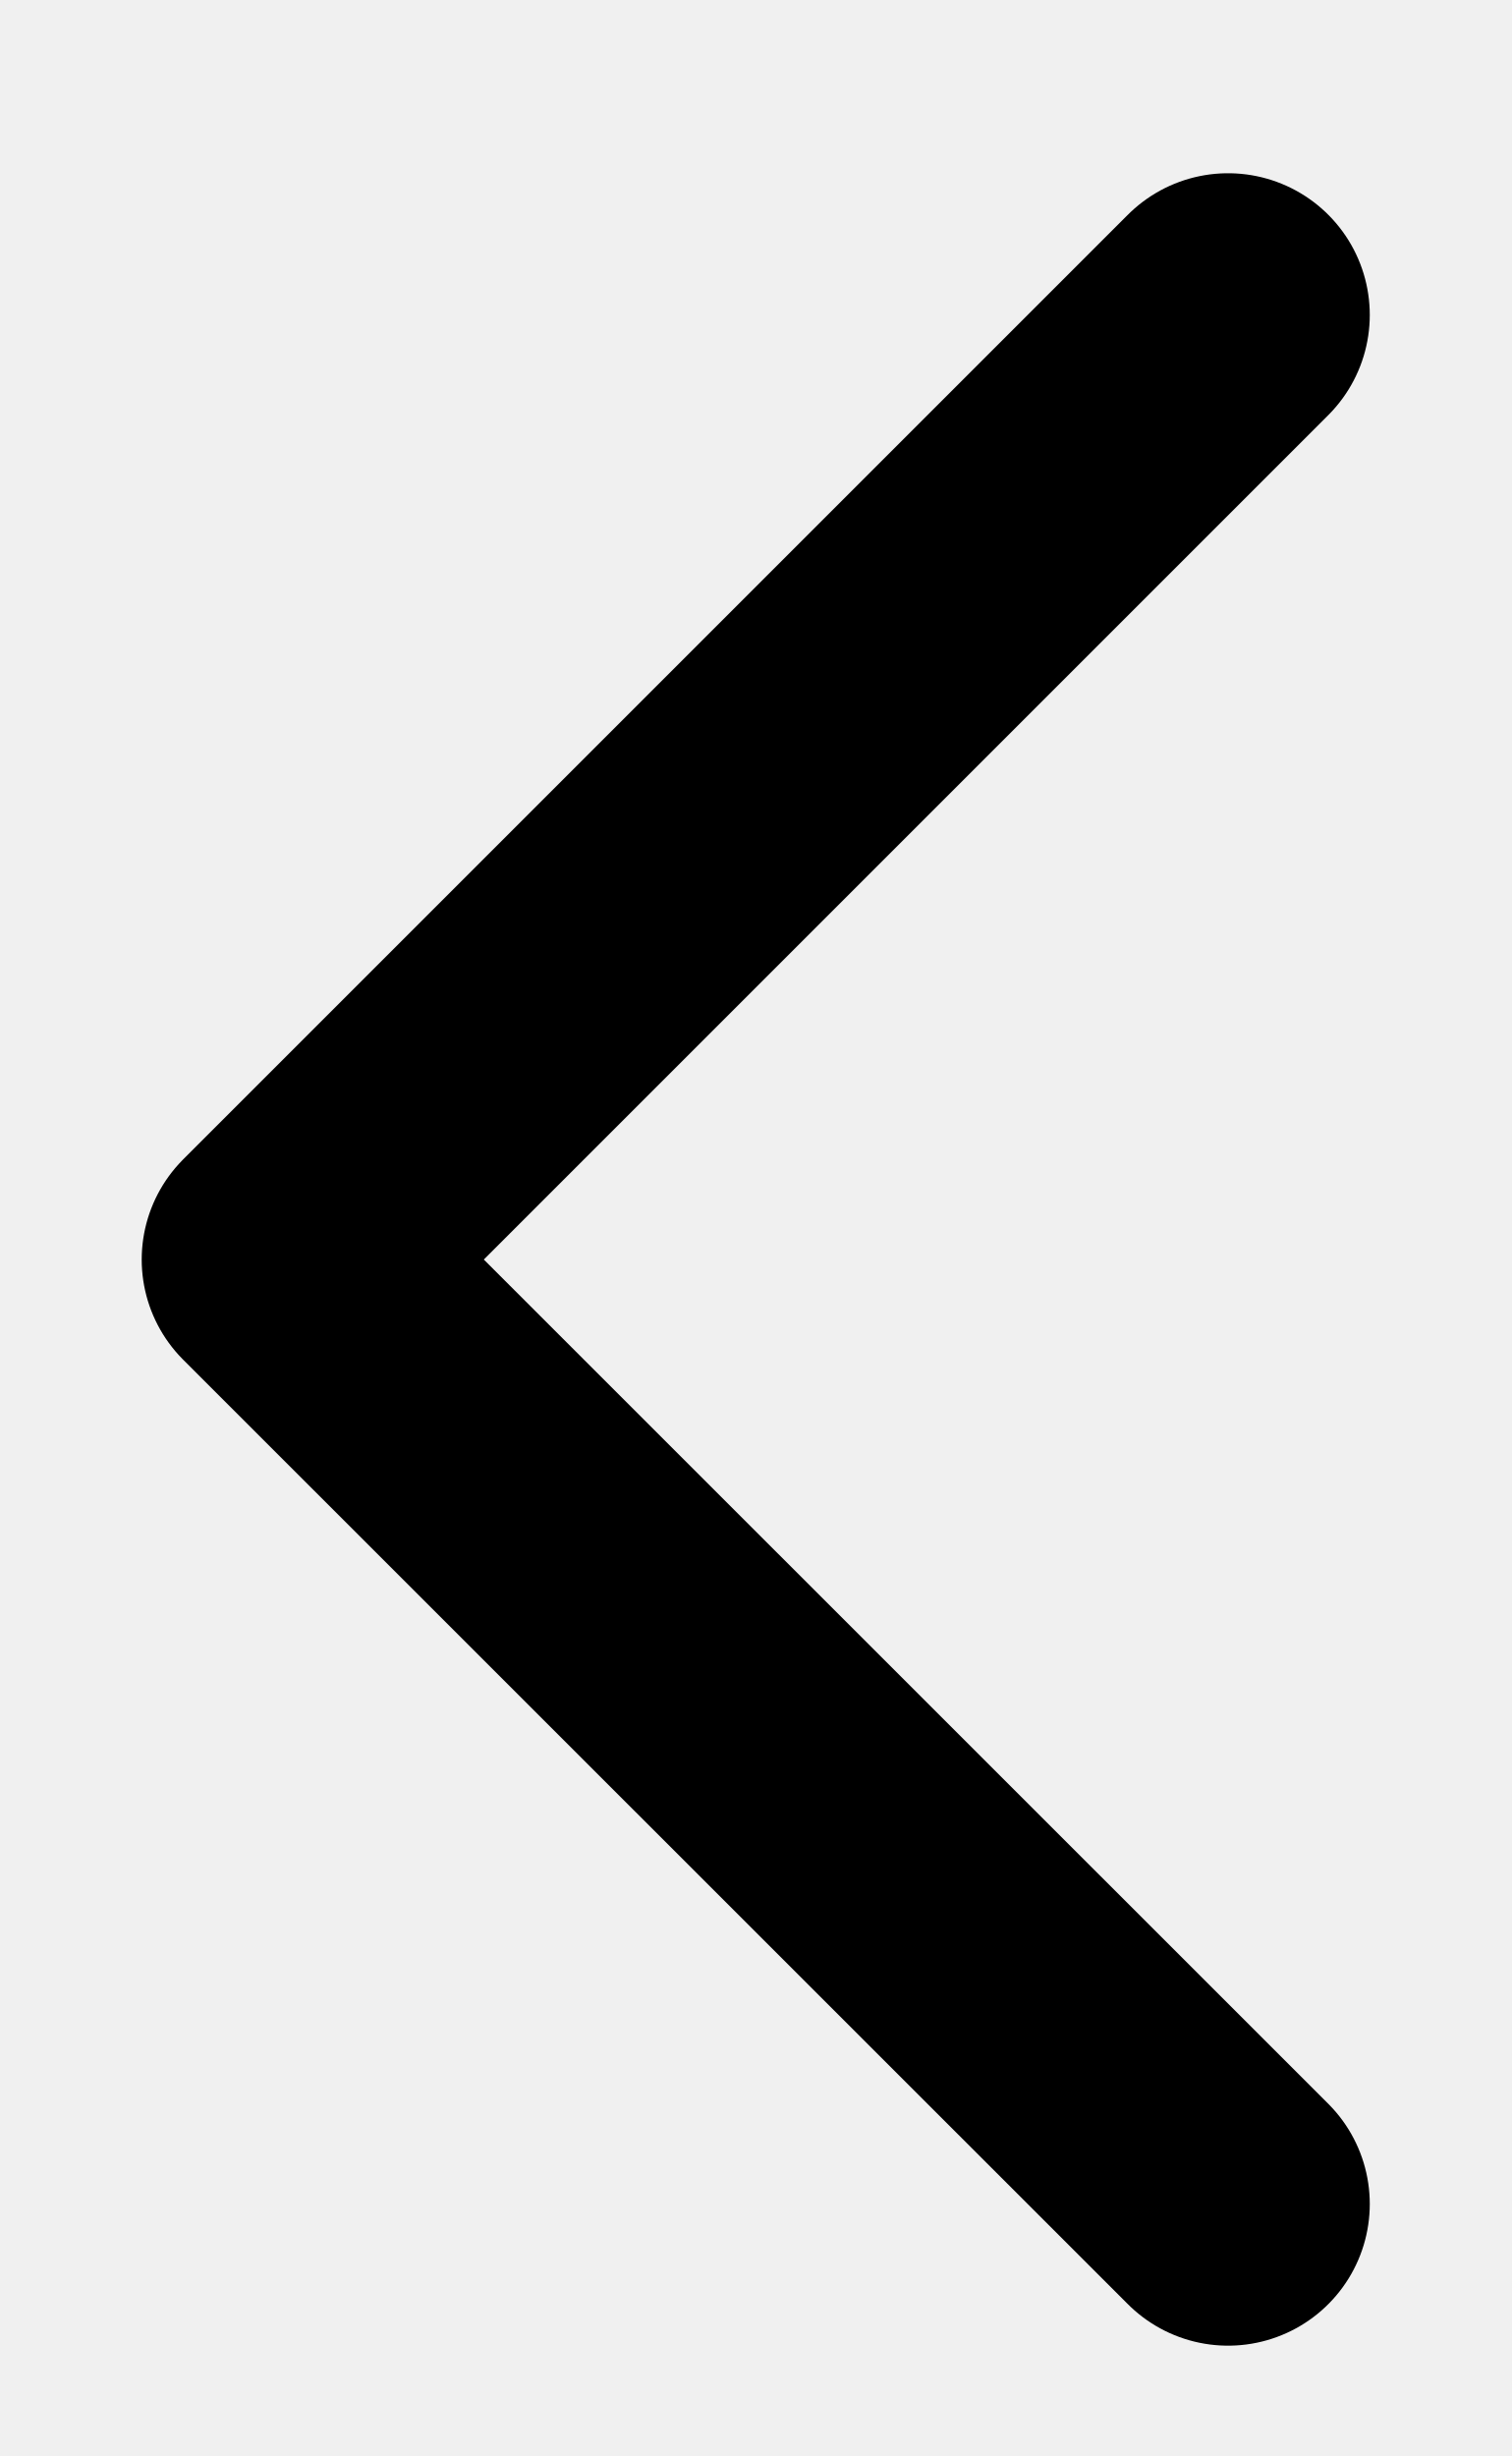
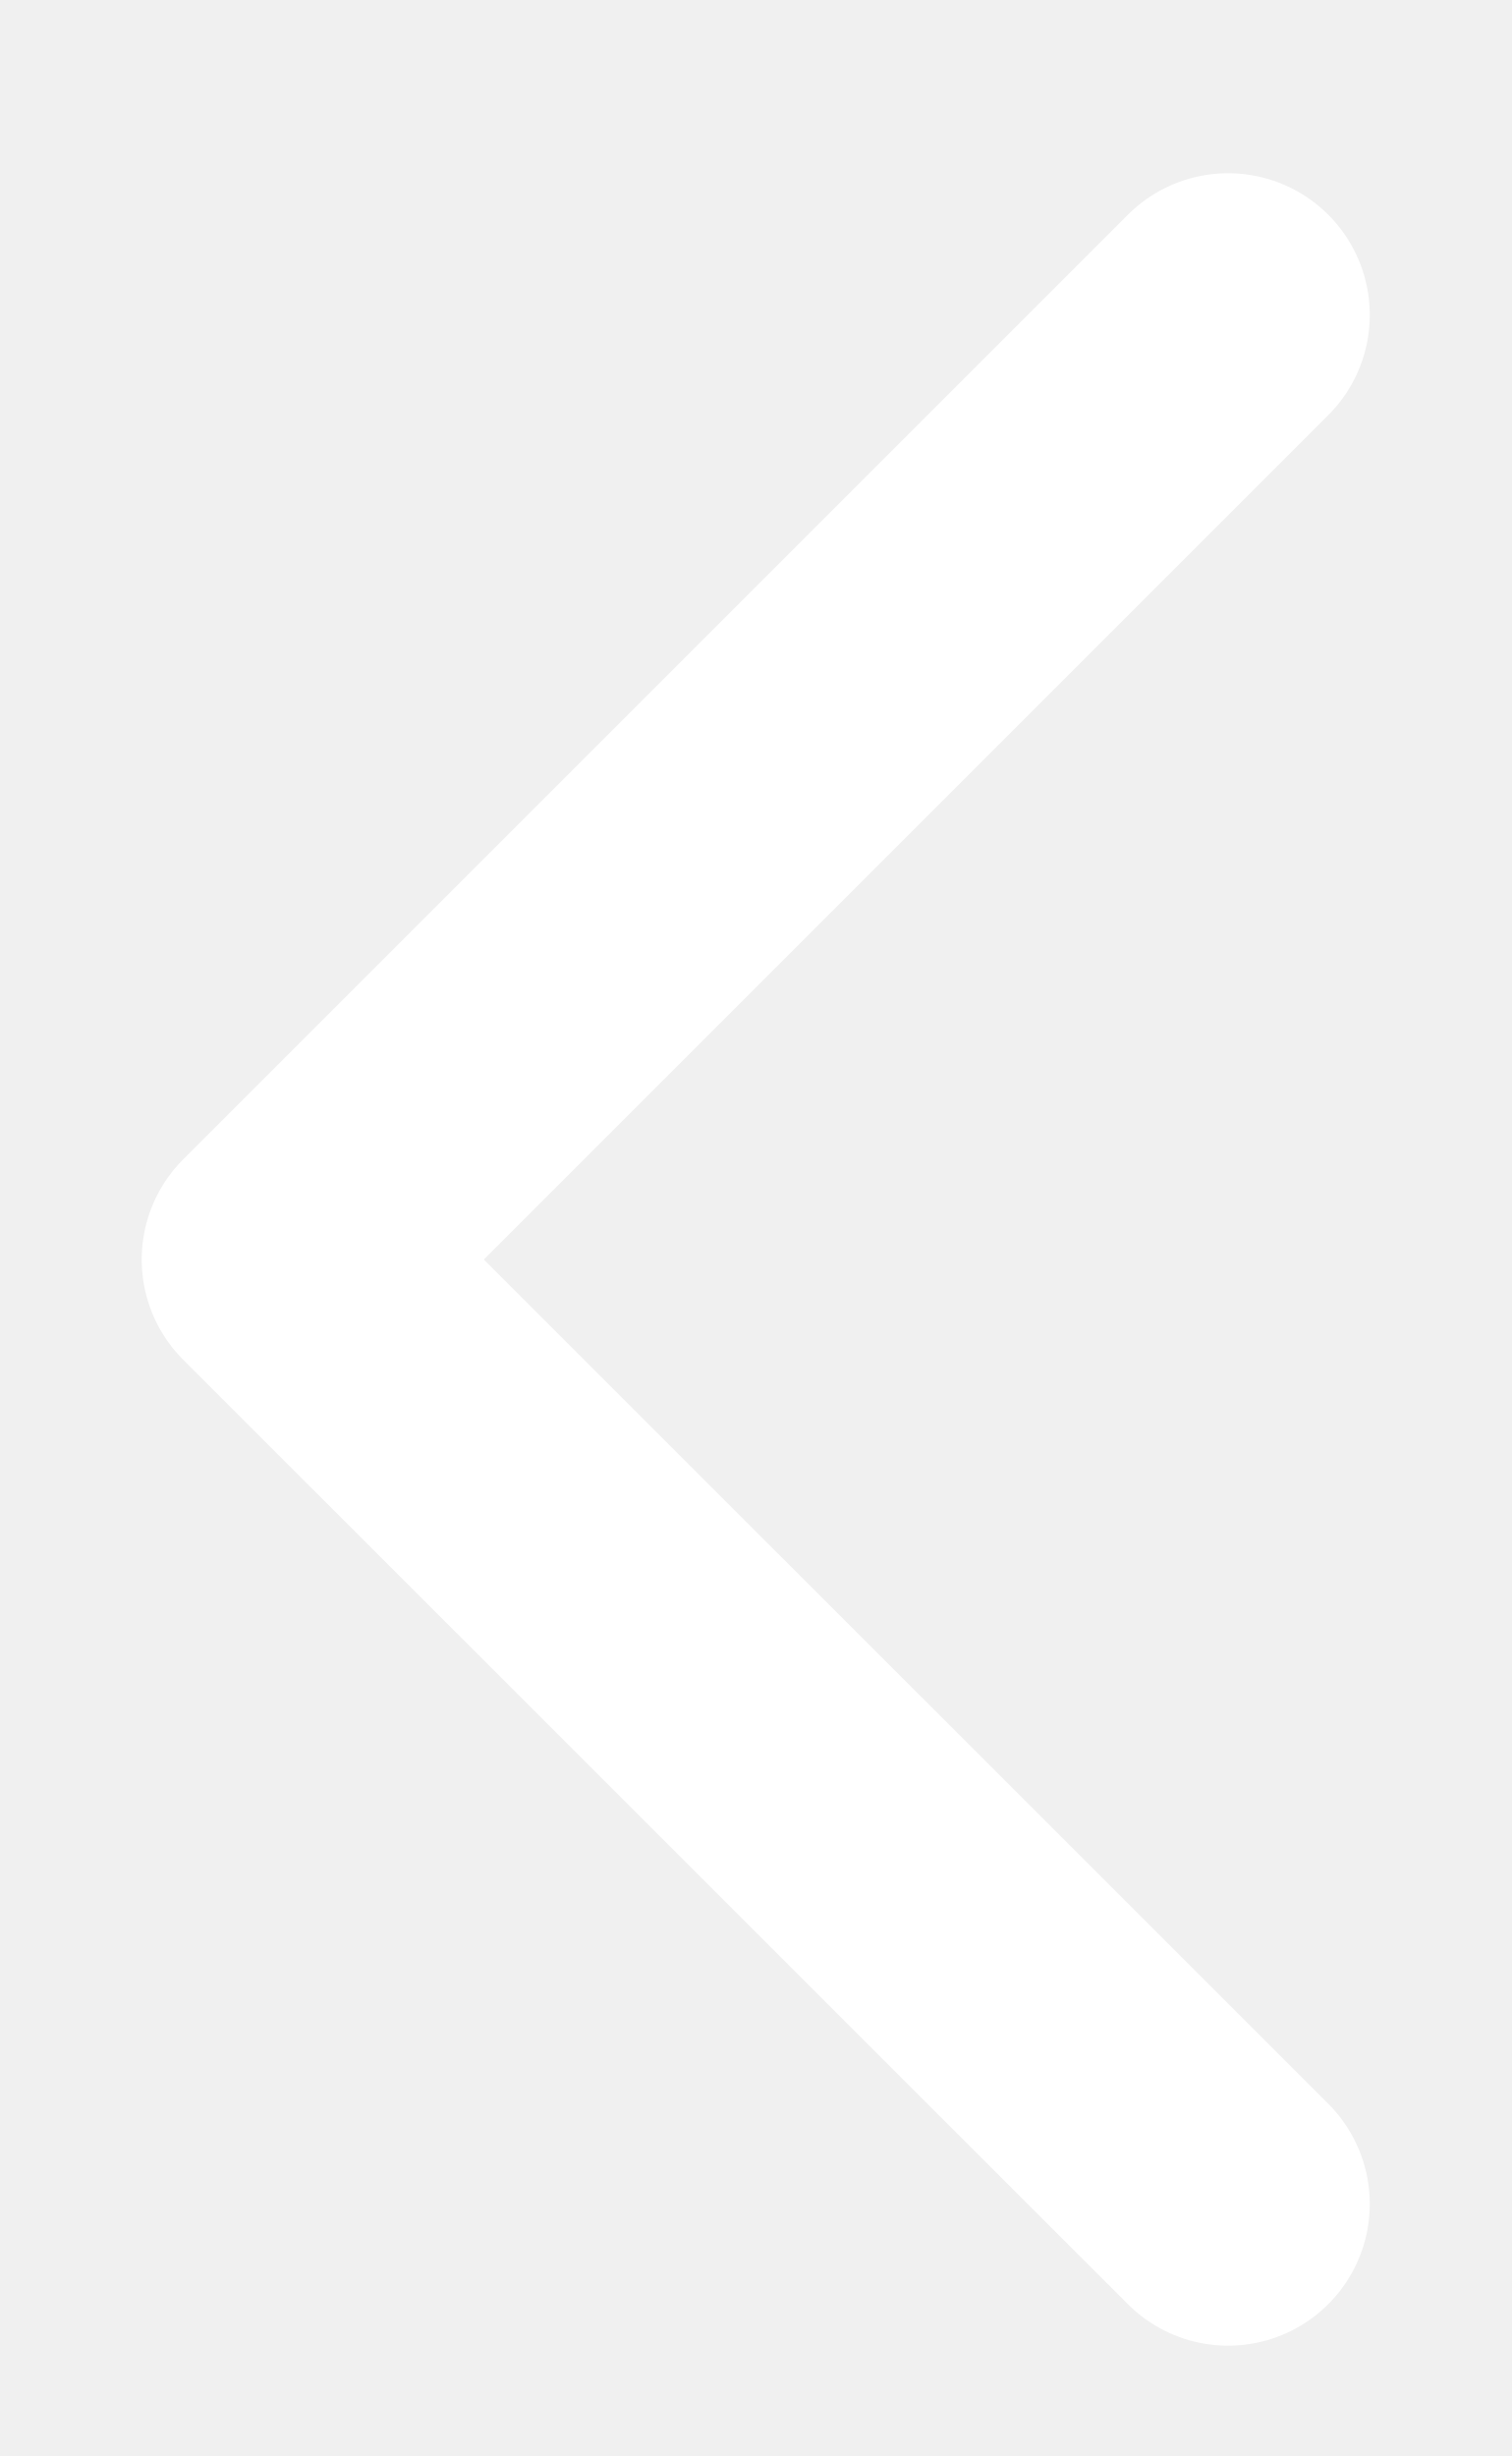
<svg xmlns="http://www.w3.org/2000/svg" width="8" height="13" viewBox="0 0 8 13" fill="none">
-   <path d="M6.5 1.667L1.5 6.667L6.5 11.666" stroke="black" stroke-width="1.5" stroke-linecap="round" stroke-linejoin="round" />
+   <path d="M6.5 1.667L1.5 6.667L6.5 11.666" stroke="white" stroke-width="1.5" stroke-linecap="round" stroke-linejoin="round" />
</svg>
